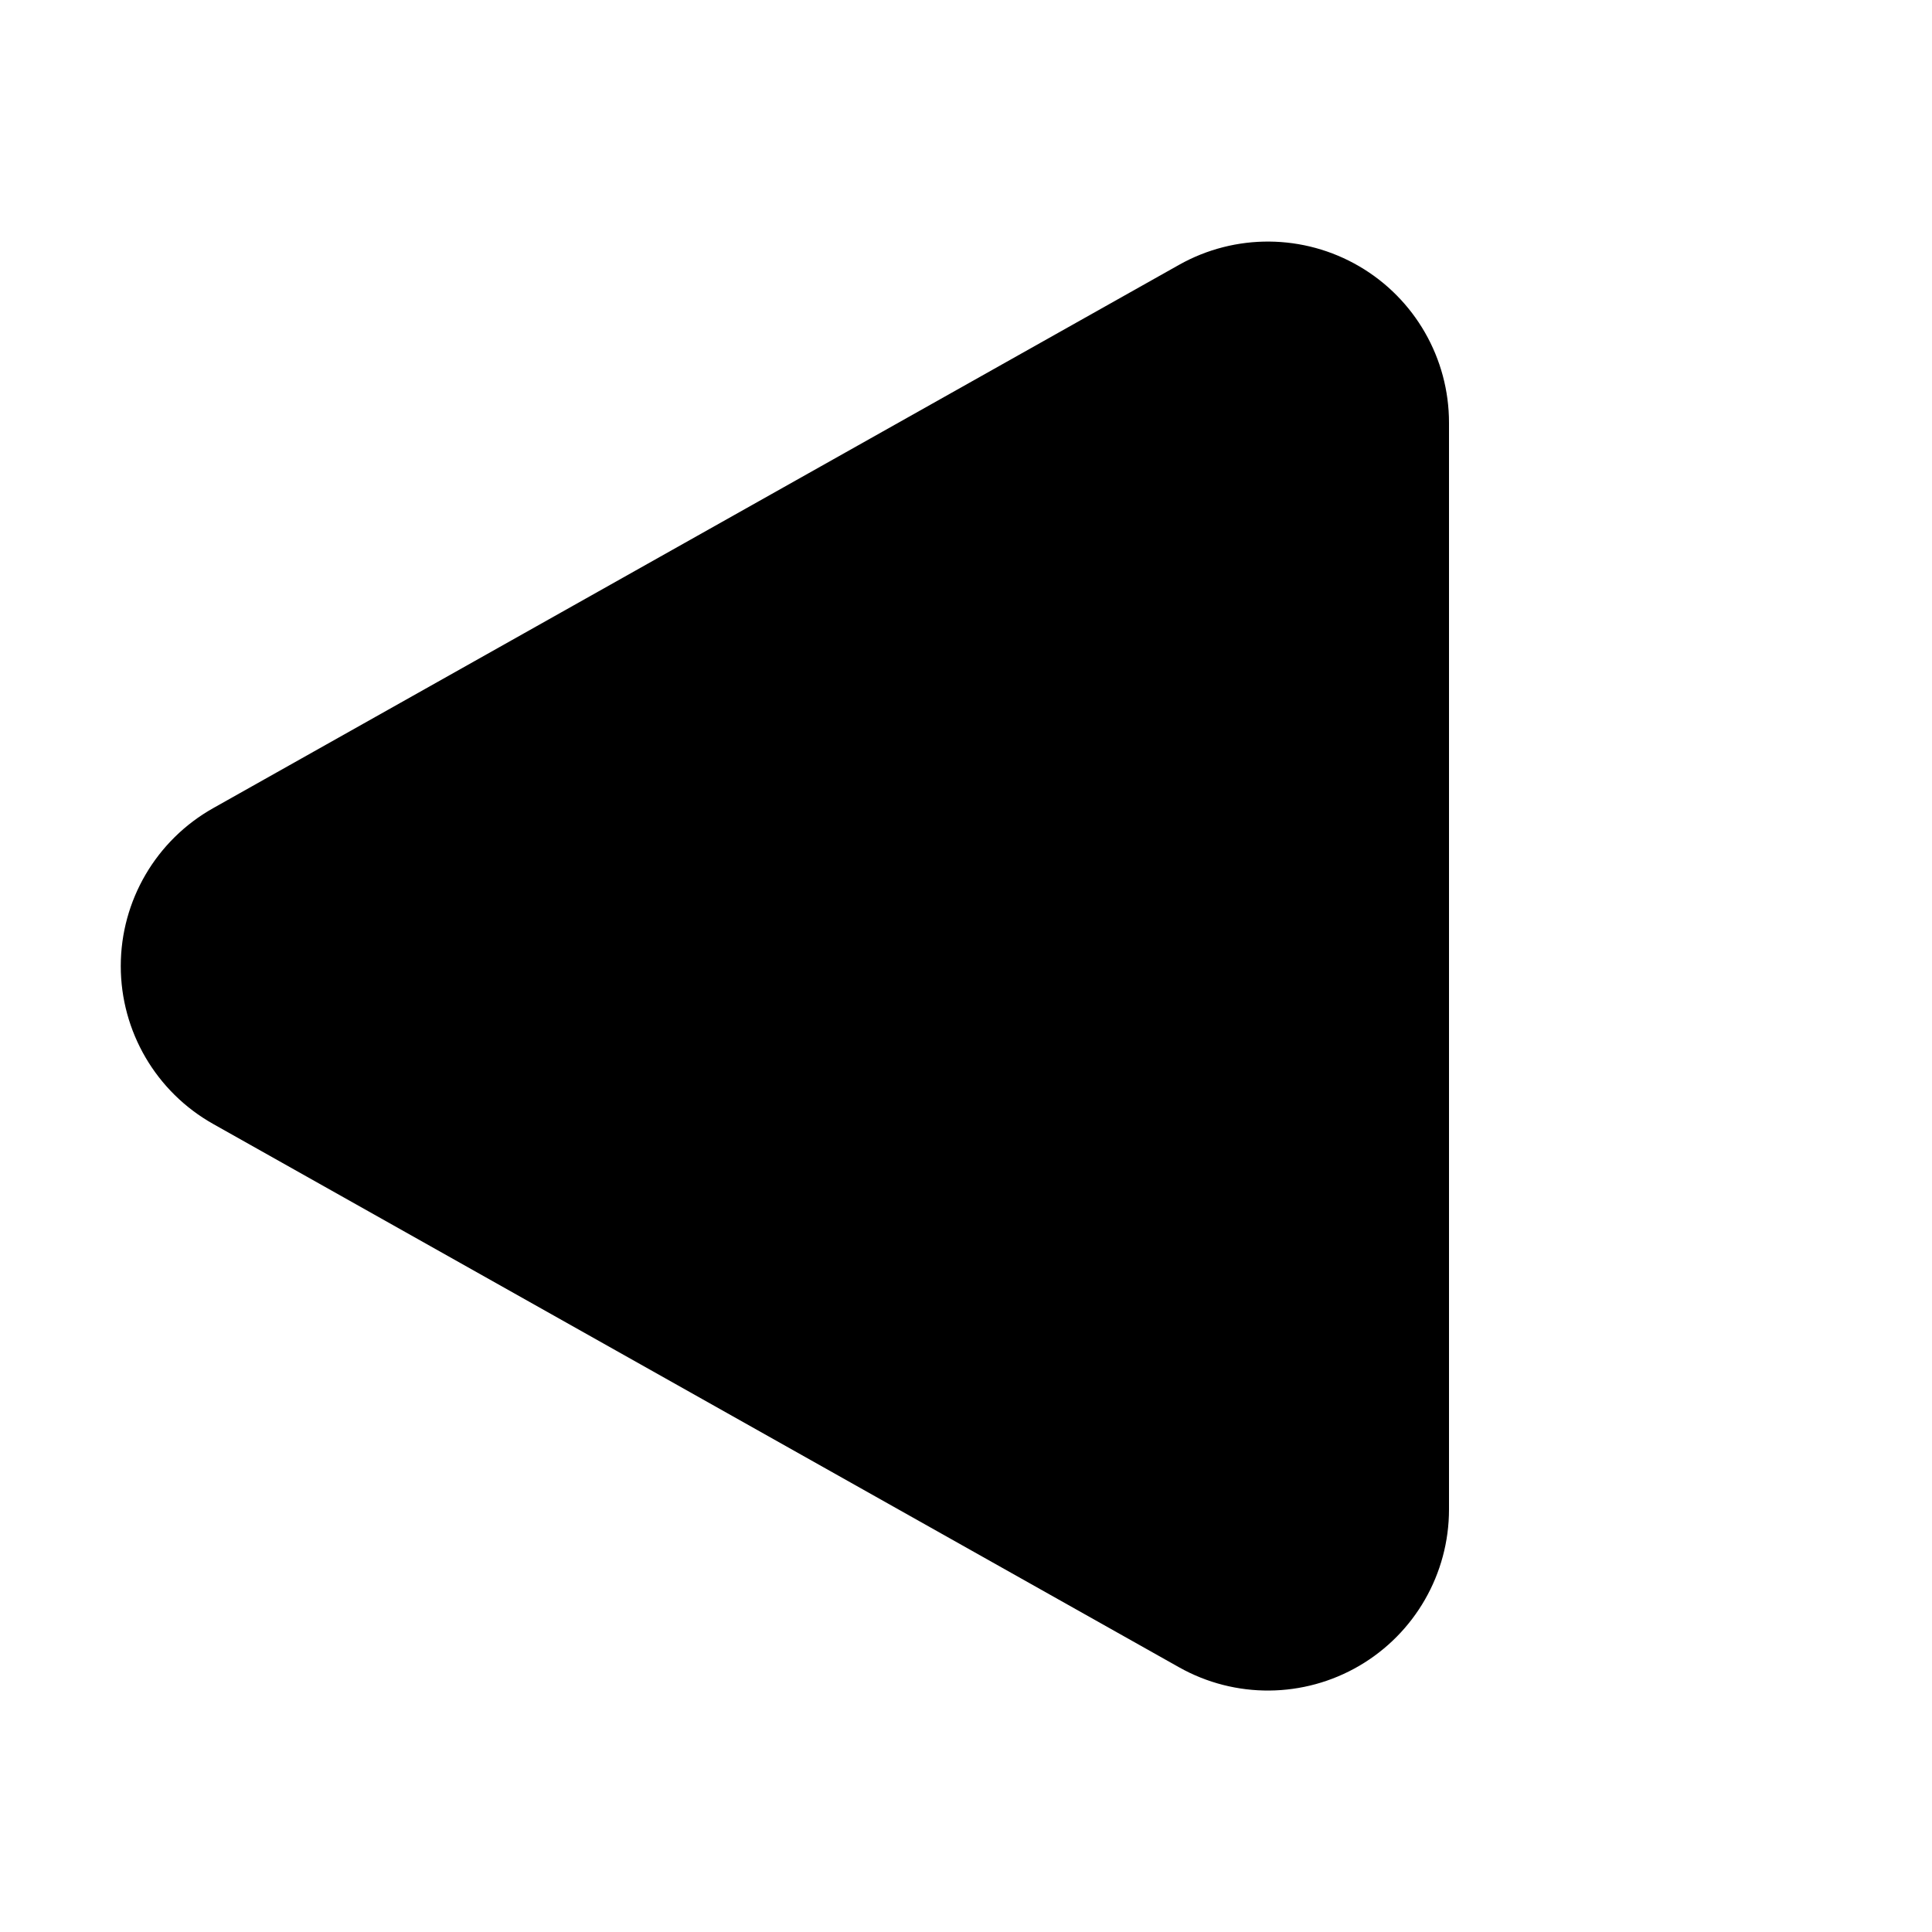
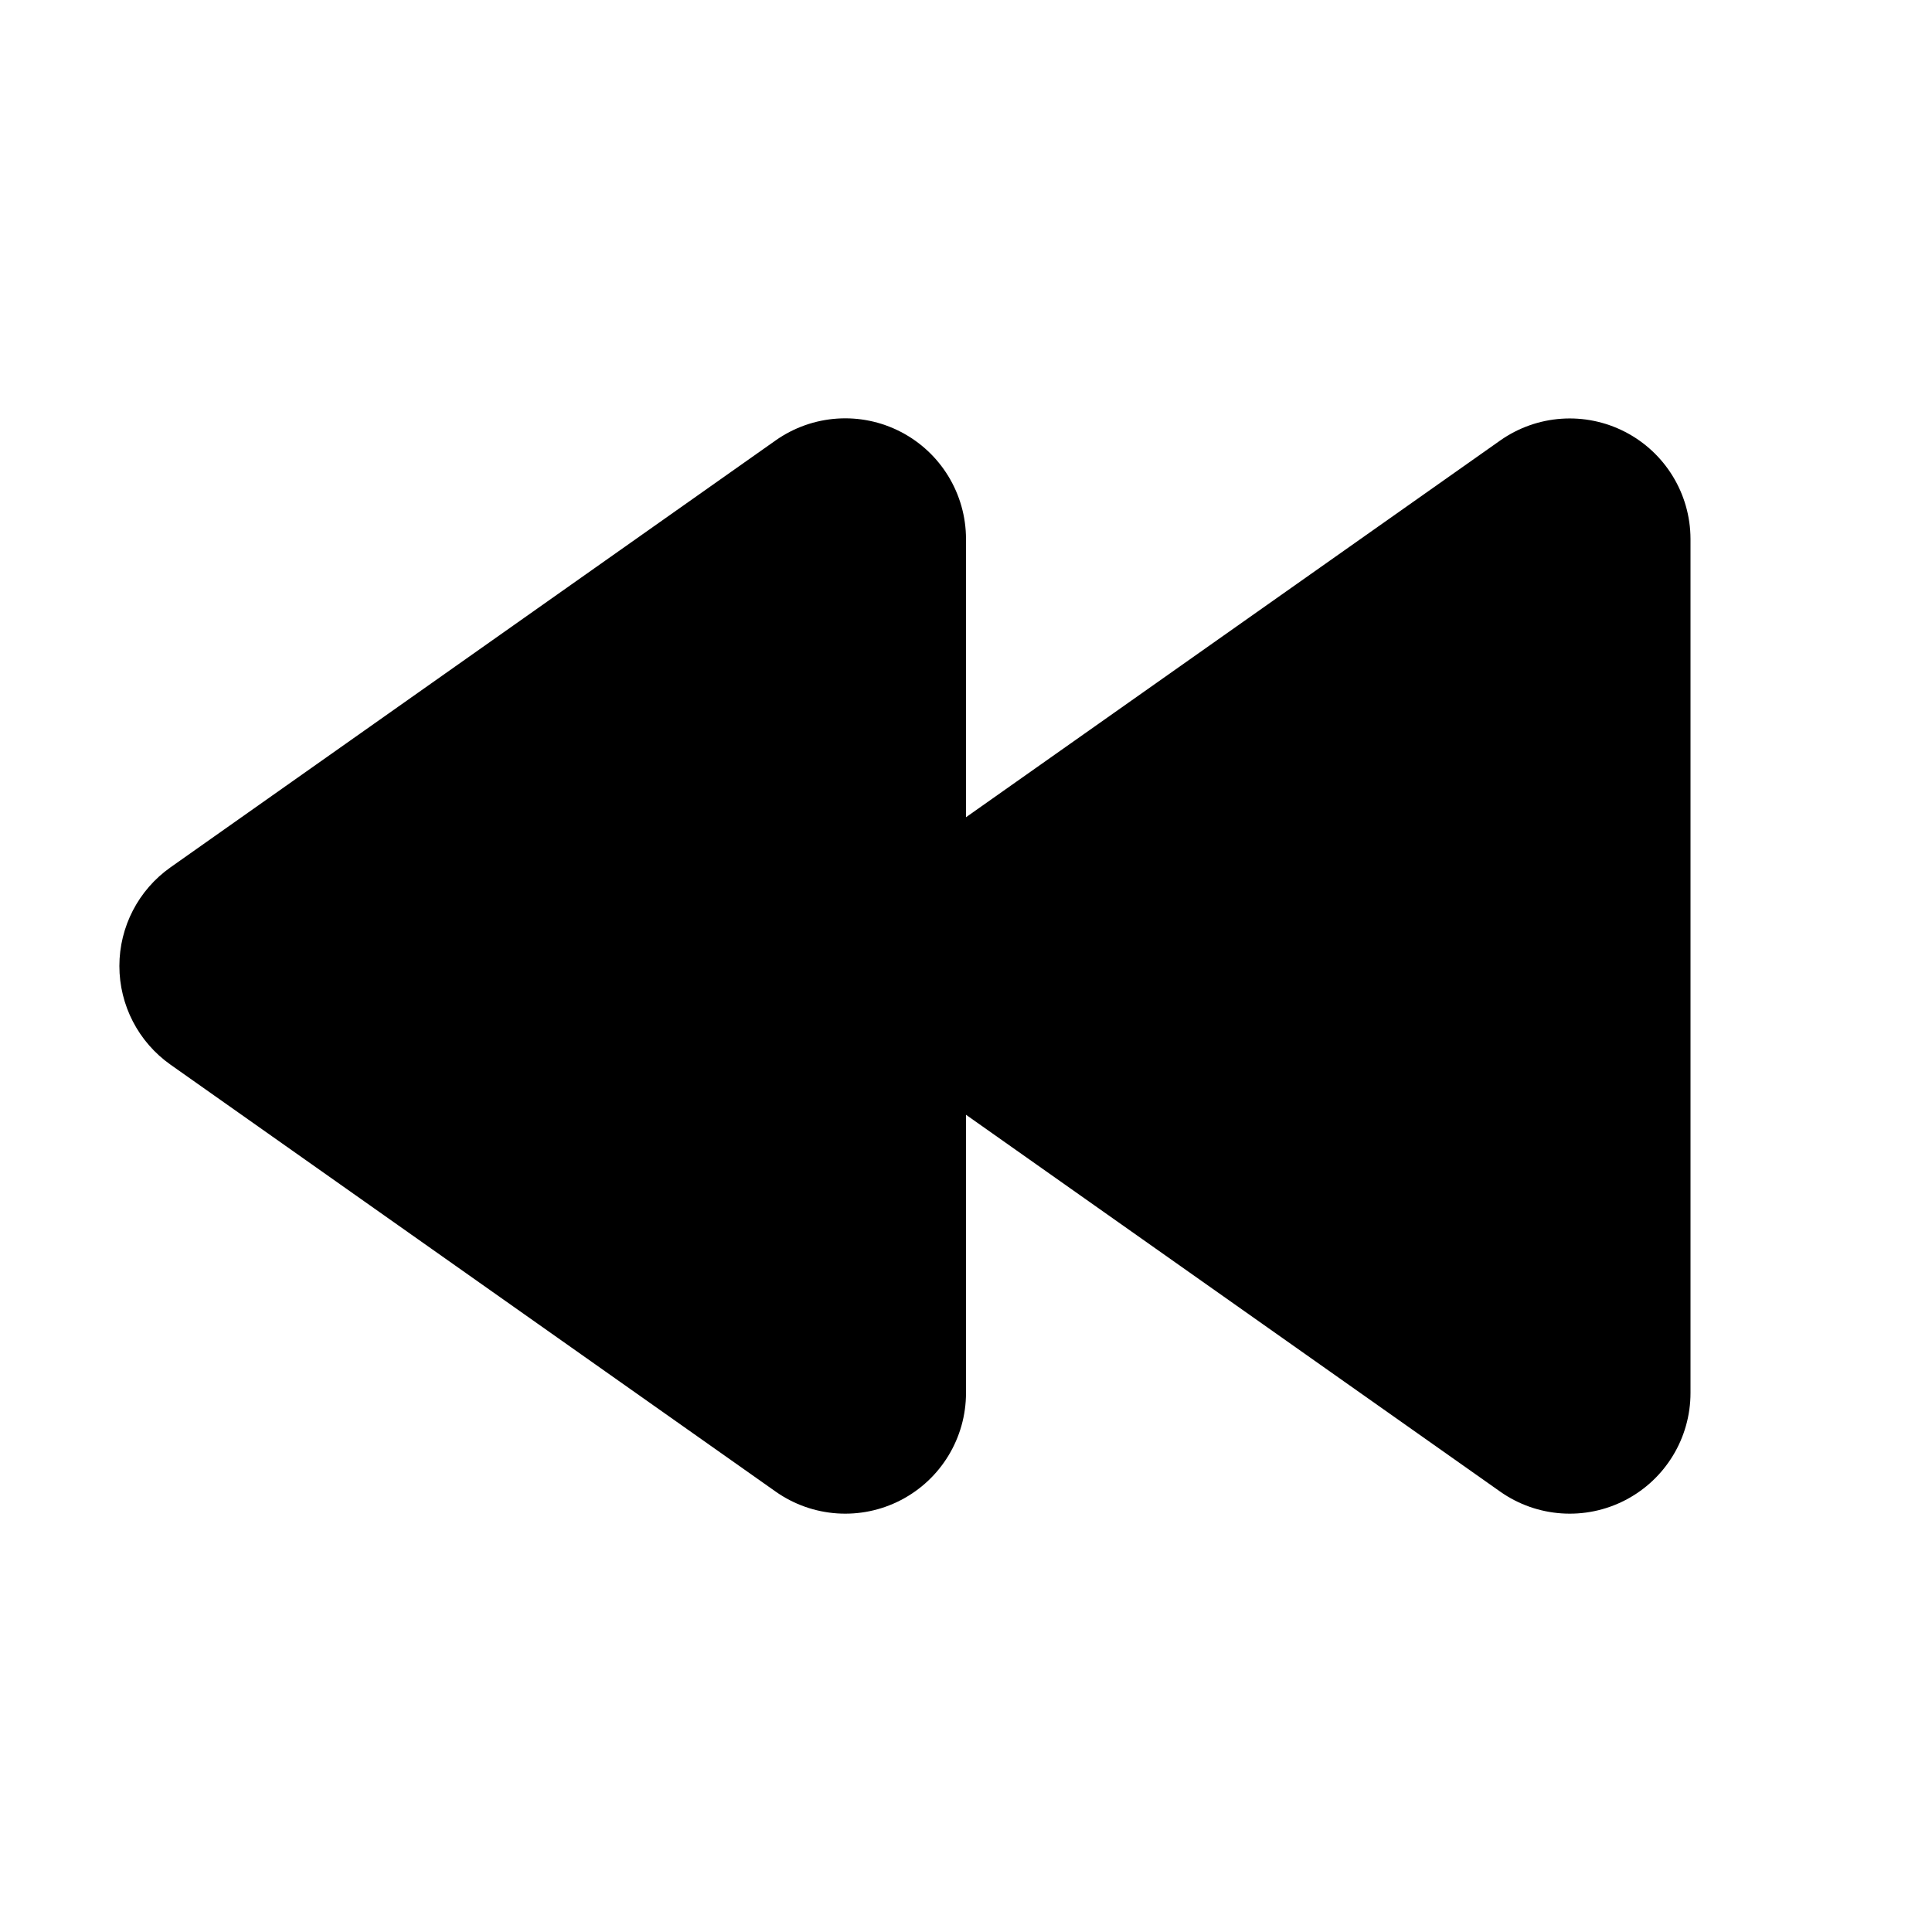
<svg xmlns="http://www.w3.org/2000/svg" width="1em" height="1em" preserveAspectRatio="xMidYMid meet" viewBox="0 0 16 16" style="-ms-transform: rotate(360deg); -webkit-transform: rotate(360deg); transform: rotate(360deg);">
  <g transform="rotate(180 8 8)">
-     <path fill="currentColor" d="M6.235 2.192A1.5 1.5 0 0 0 4 3.499v9a1.5 1.5 0 0 0 2.235 1.308l8-4.5a1.5 1.5 0 0 0 0-2.615l-8-4.5Z" />
+     <path fill="currentColor" d="M8 4.465a1 1 0 0 1 1.576-.818l5.012 3.536a1 1 0 0 1 0 1.634l-5.012 3.536A1 1 0 0 1 8 11.536V9.232l-4.424 3.12A1 1 0 0 1 2 11.537V4.465a1 1 0 0 1 1.576-.818L8 6.768V4.465Z" />
  </g>
</svg>
